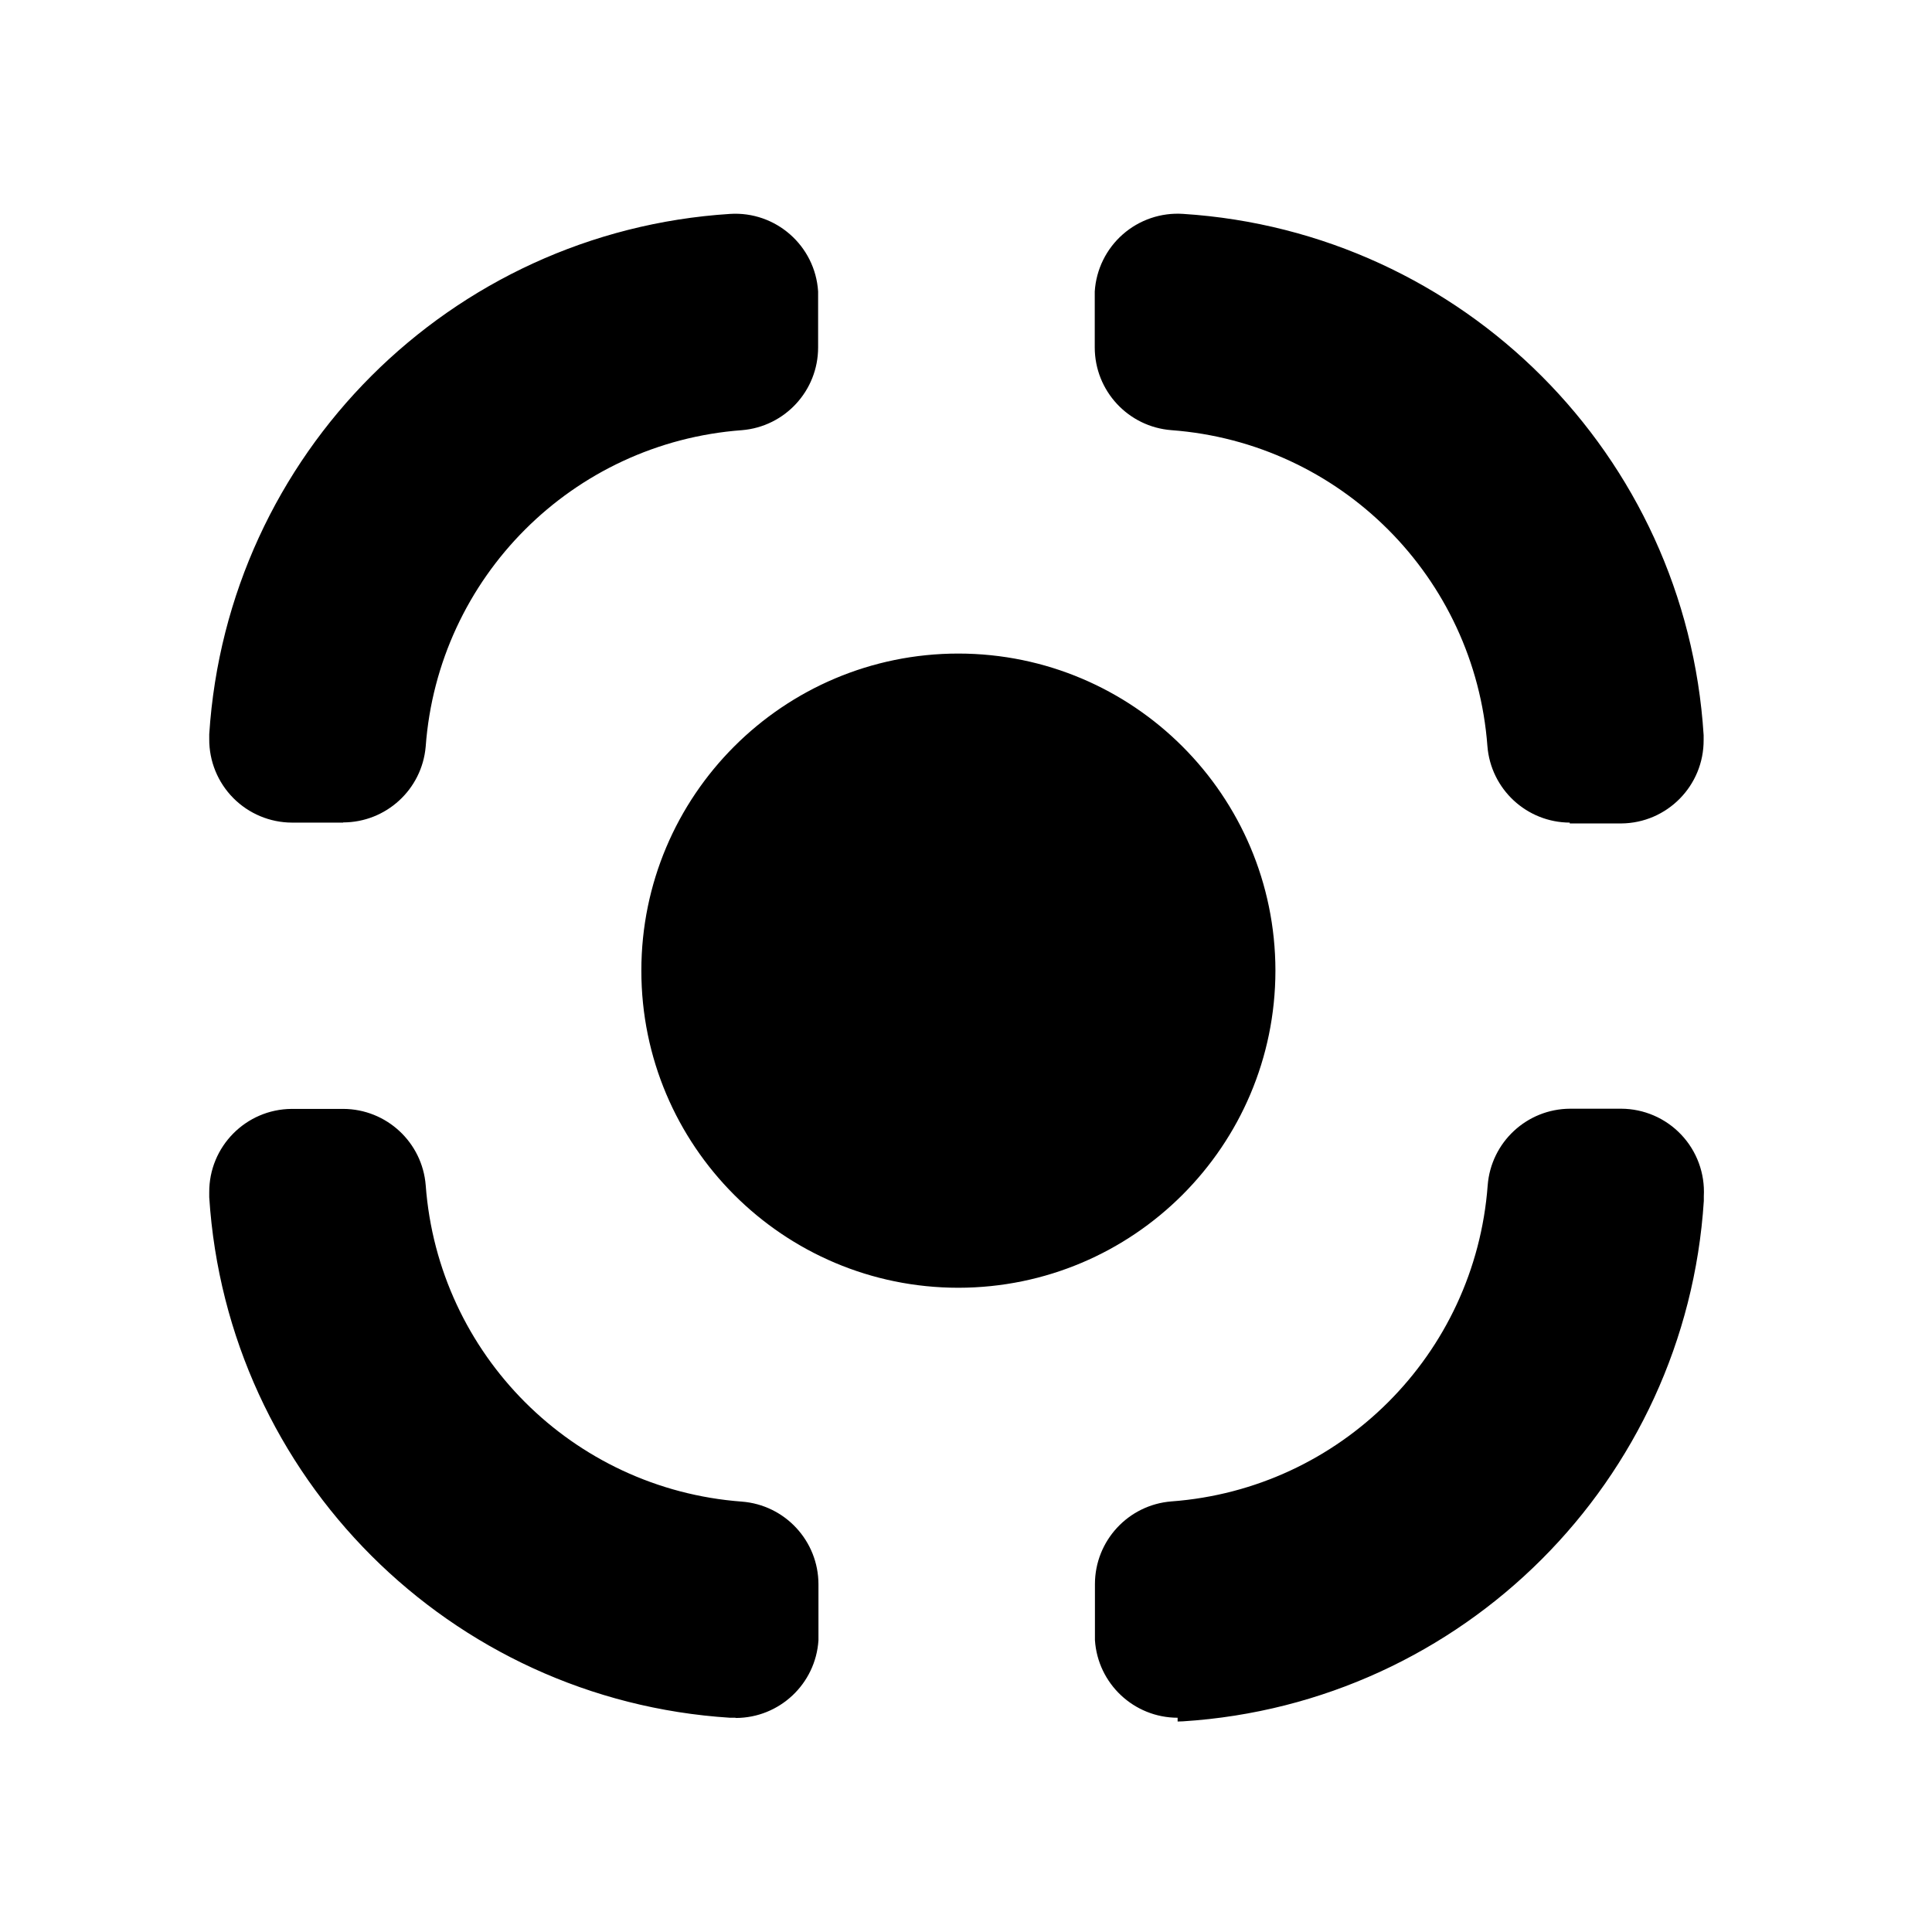
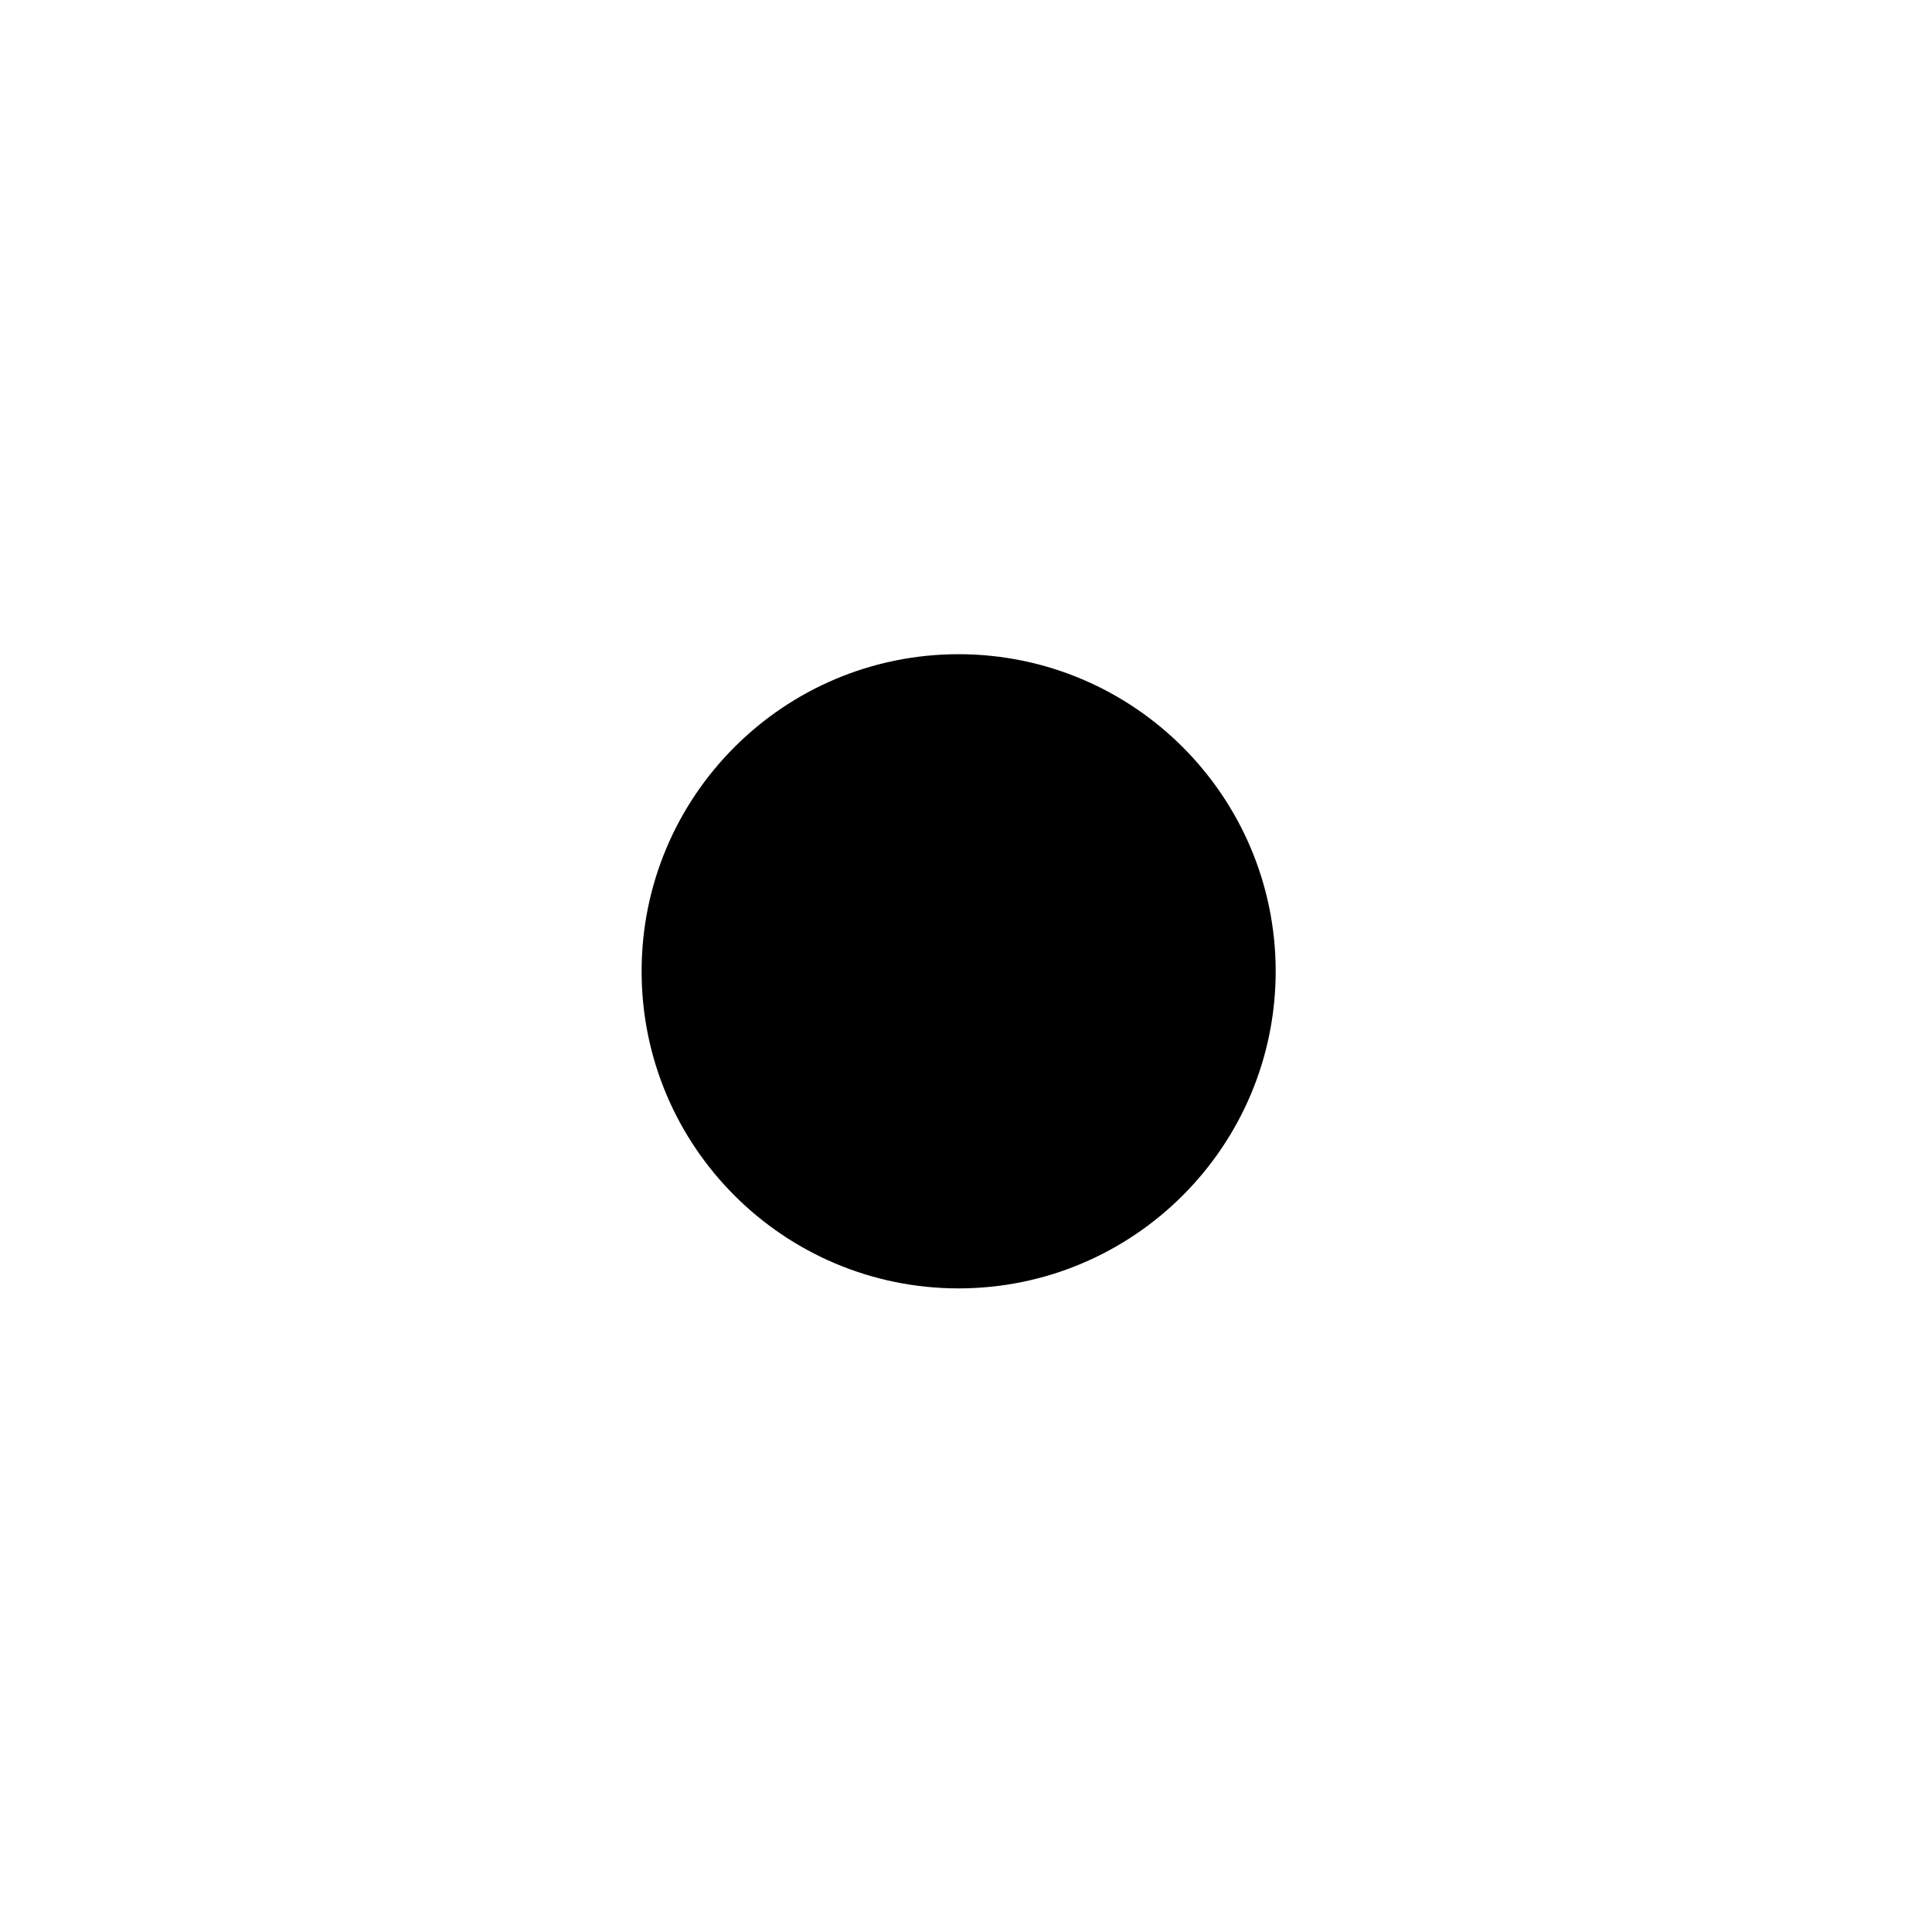
<svg xmlns="http://www.w3.org/2000/svg" viewBox="0 0 512 512">
-   <path d="M312.08 455.22a22 22 0 0 1-21.91-20.57c0-.45 0-.87 0-1.29V419.77a22 22 0 0 1 20.26-21.88 90.76 90.76 0 0 0 83.82-83.74 22 22 0 0 1 21.86-20.33h13.52a22 22 0 0 1 21.9 23.18c0 .42 0 .84 0 1.26a147.68 147.68 0 0 1-138 137.91q-.72.05-1.45.05ZM194.89 455.22q-.72 0-1.44 0a147.68 147.68 0 0 1-138-137.95c0-.41 0-.84 0-1.26a22 22 0 0 1 21.85-22.14H91a22 22 0 0 1 21.82 20.26 90.76 90.76 0 0 0 83.74 83.81 22 22 0 0 1 20.34 21.93v13.55c0 .42 0 .85 0 1.27a22 22 0 0 1-21.92 20.59Zm59.11-113.95a84 84 0 0 1 0-168.07 84.09 84.09 0 0 1 84 84v.07a84.1 84.1 0 0 1-84 84ZM416 218a22 22 0 0 1-21.82-20.26 90.75 90.75 0 0 0-83.72-83.74 22 22 0 0 1-20.34-21.92V78.5q0-.63 0-1.26a22 22 0 0 1 23.39-20.56 147.68 147.68 0 0 1 137.97 138.14c0 .42 0 .84 0 1.26a22 22 0 0 1-21.81 22.14H416Zm-325.07 0H77.4a22 22 0 0 1-21.95-22.15c0-.42 0-.84 0-1.26a147.68 147.68 0 0 1 138-137.9 22 22 0 0 1 23.36 20.55c0 .42 0 .84 0 1.26V92.09a22 22 0 0 1-20.18 21.91 90.75 90.75 0 0 0-83.82 83.89 22 22 0 0 1-21.88 20.06Z" />
+   <path d="M318.12,419.73v0Zm98-97.91h0Zm-227.25,98v0Zm-98-98h0Zm163.2,19.62a84,84,0,0,1,0-168.07h0a84.09,84.09,0,0,1,84,84v.07a84.1,84.1,0,0,1-84,84ZM416.06,190h0ZM188.86,92.1v0Z" />
</svg>
